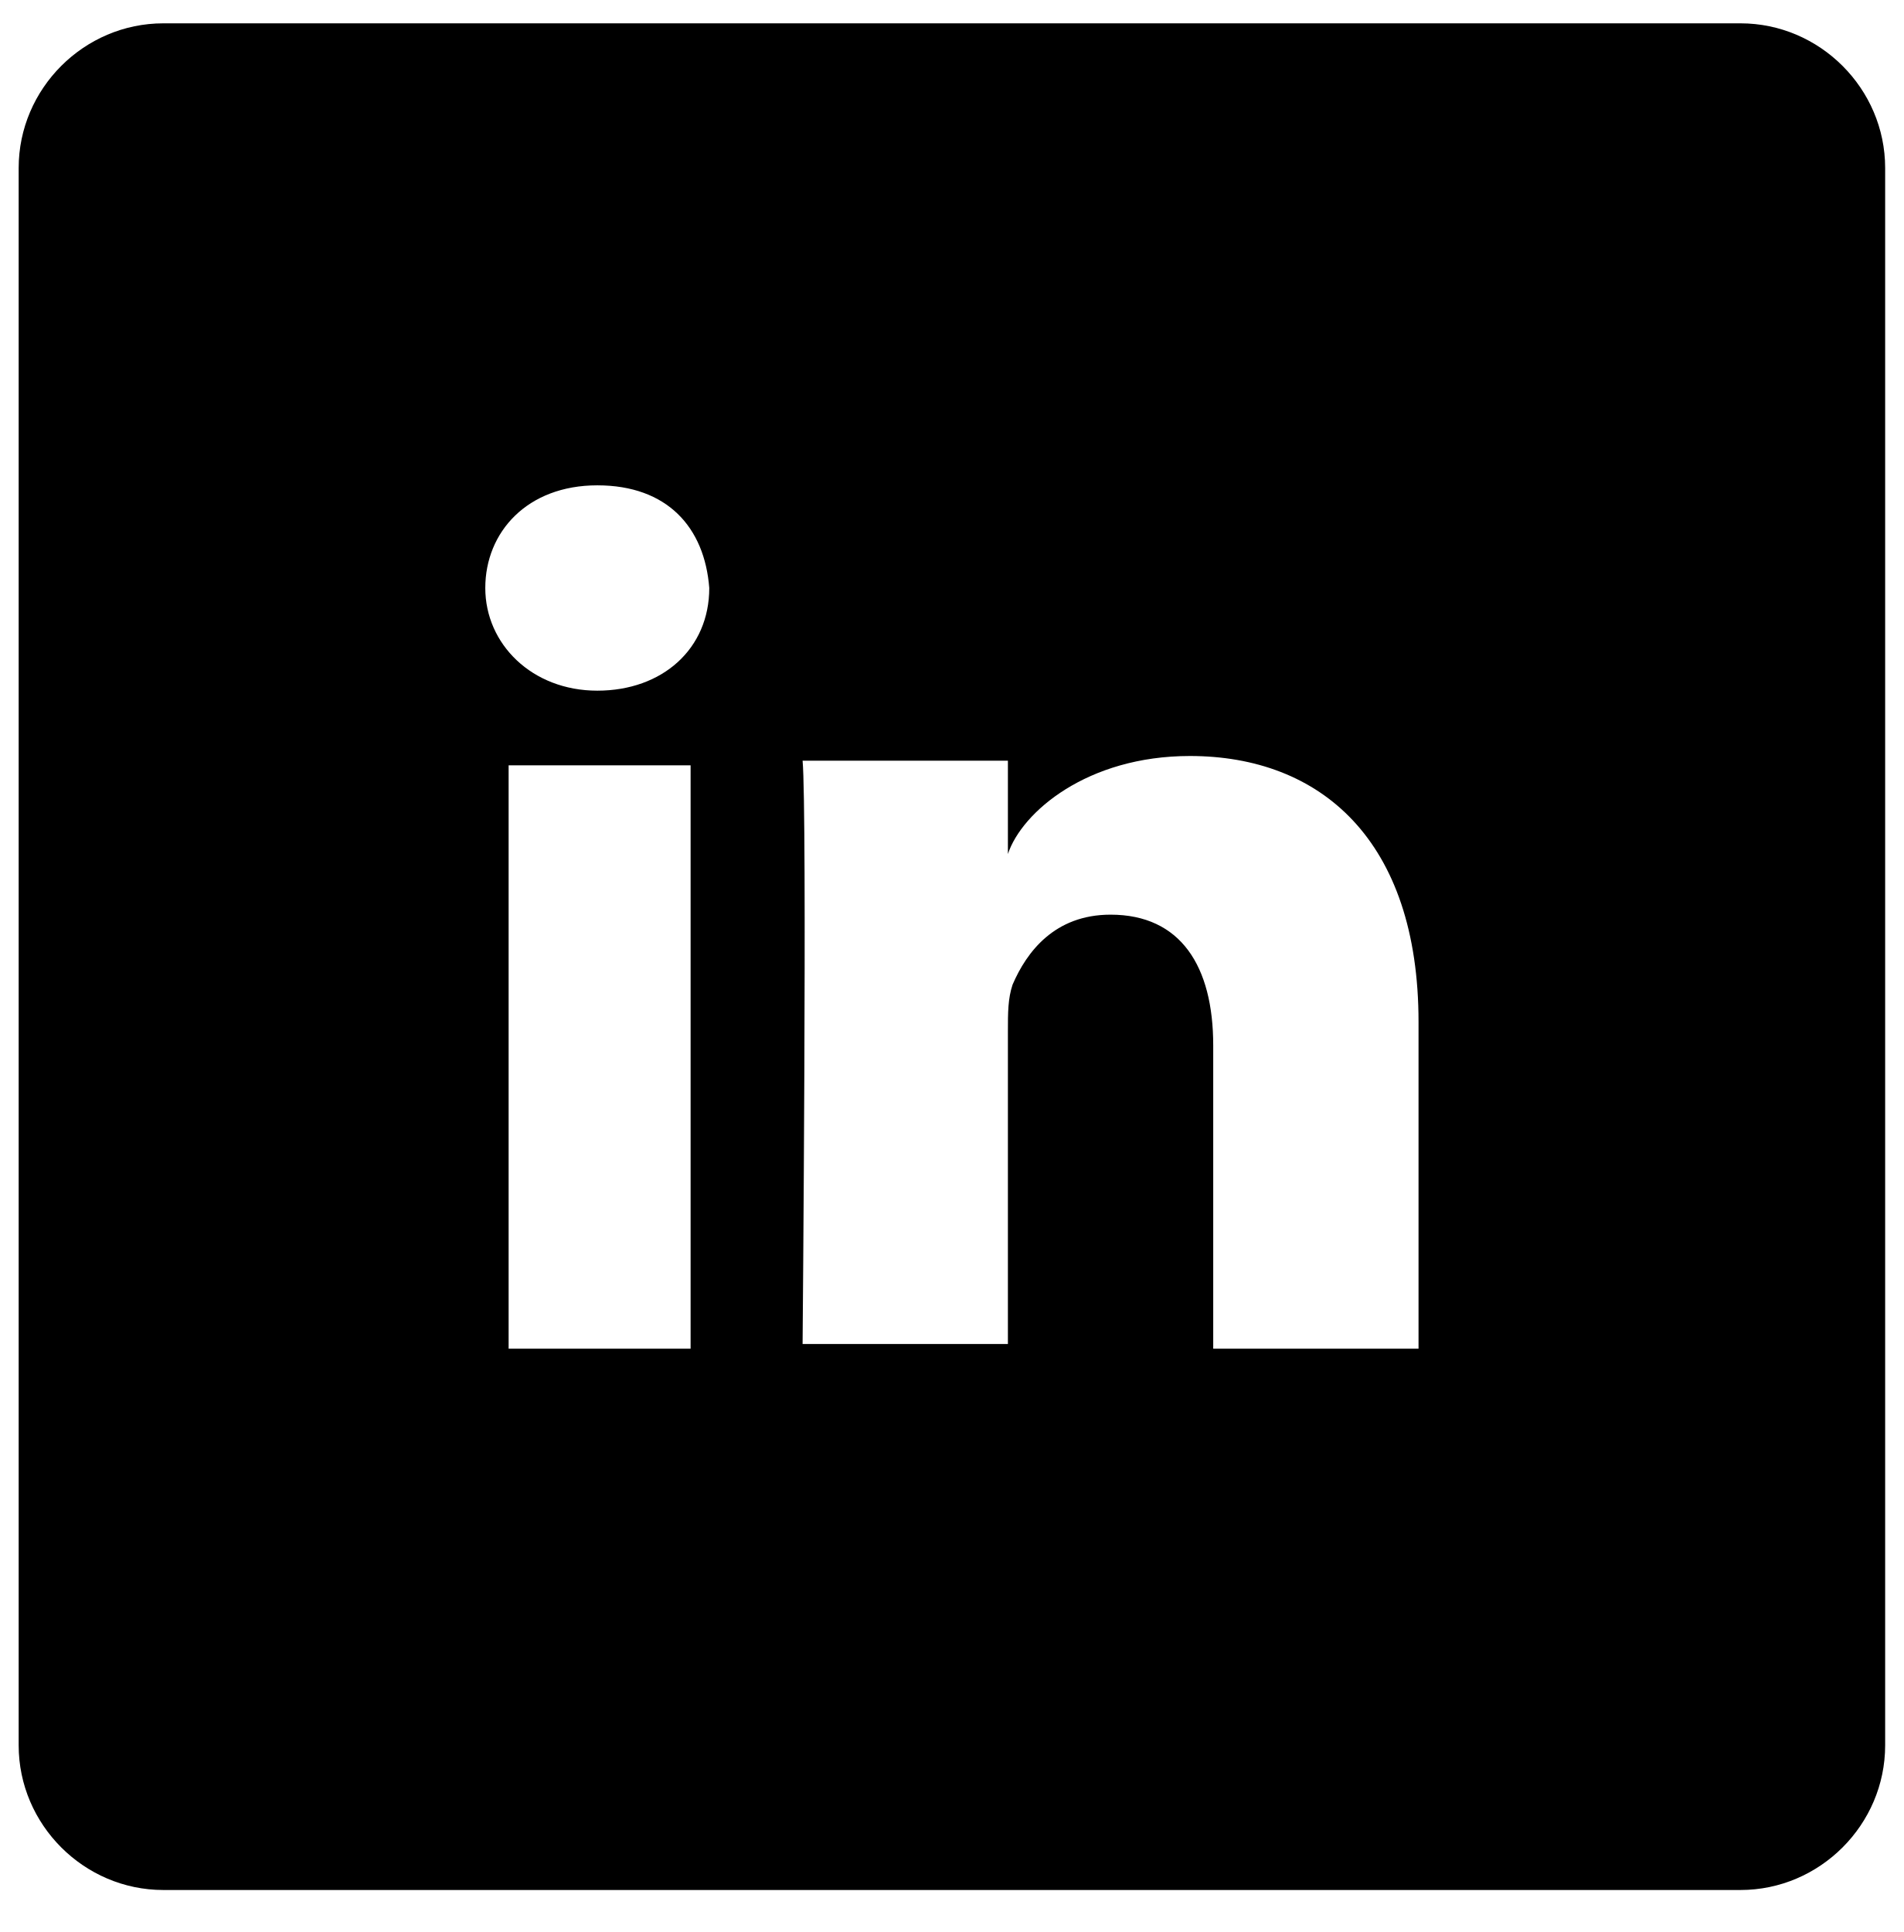
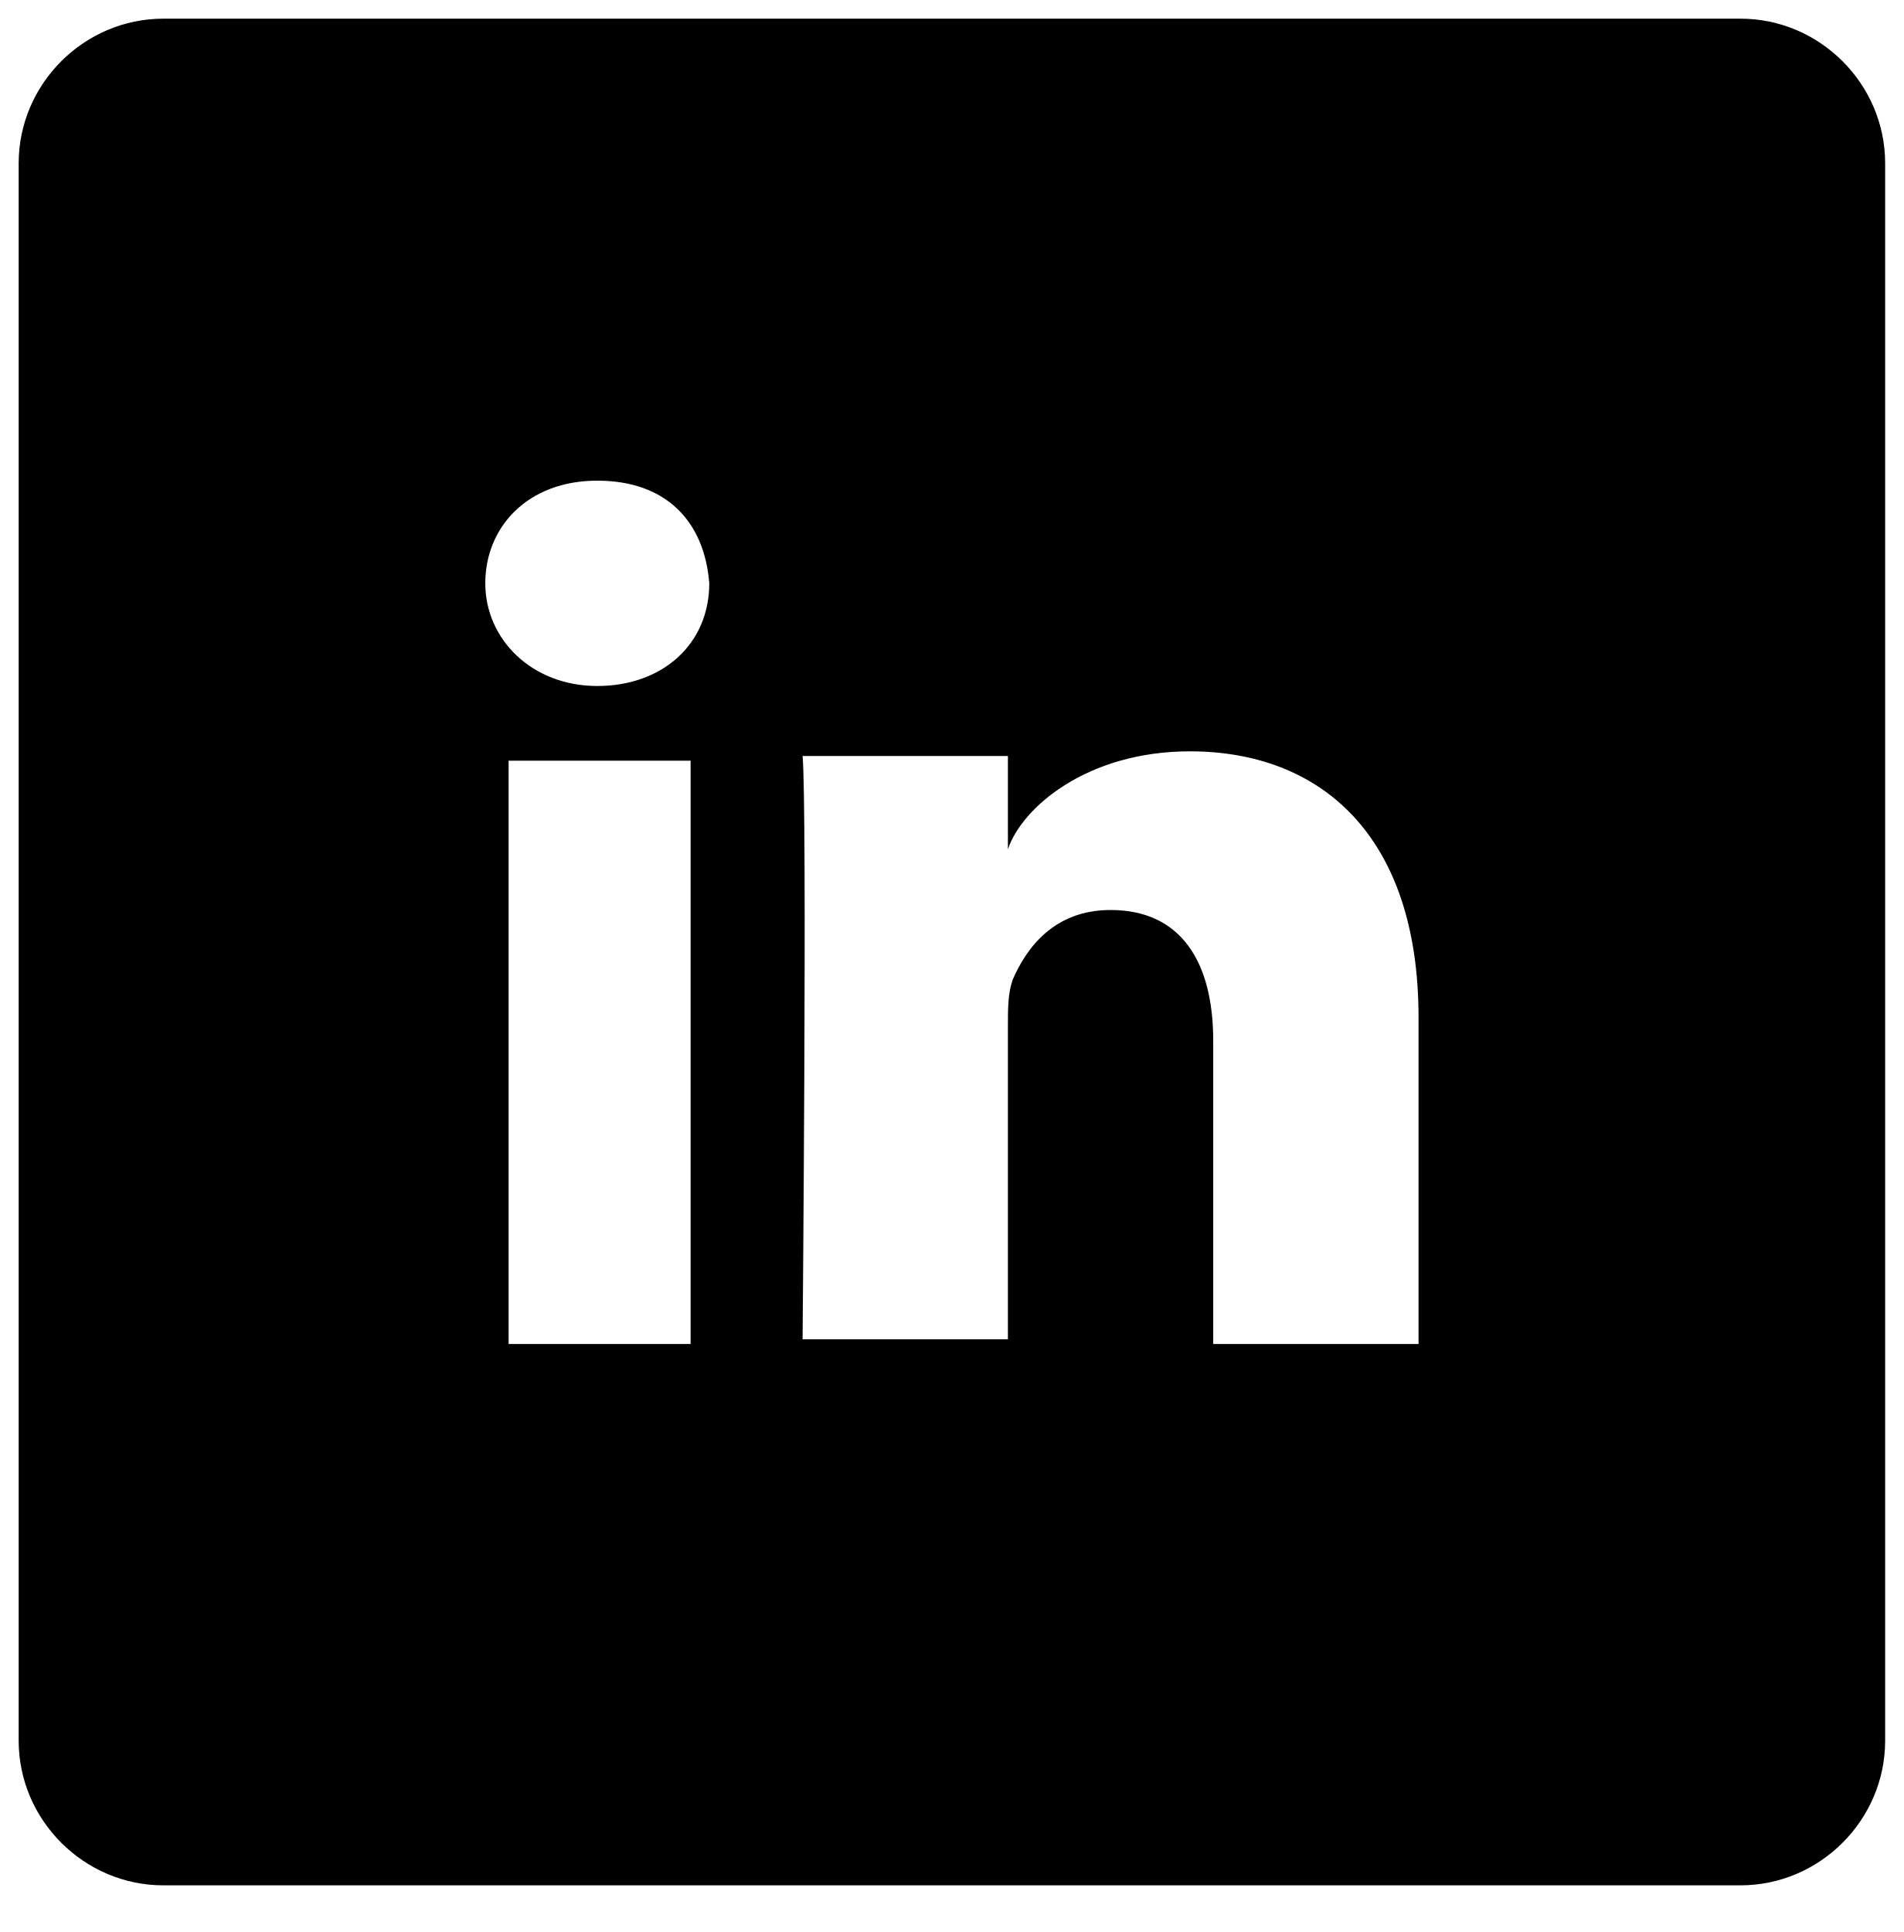
<svg xmlns="http://www.w3.org/2000/svg" version="1.1" id="Layer_1" x="0px" y="0px" viewBox="0 0 40.8 41.4" style="enable-background:new 0 0 40.8 41.4;" xml:space="preserve">
-   <path d="M37.3,0.5H3.5c-1.7,0-3.1,1.4-3.1,3.1v33.8c0,1.7,1.4,3.1,3.1,3.1h33.8c1.7,0,3.1-1.4,3.1-3.1V3.6C40.4,1.9,39,0.5,37.3,0.5  z M14.8,28.9h-3.9V16.4h3.9V28.9z M12.8,14.8L12.8,14.8c-1.4,0-2.4-1-2.4-2.2c0-1.2,0.9-2.2,2.4-2.2s2.3,0.9,2.4,2.2  C15.2,13.9,14.2,14.8,12.8,14.8z M30.4,28.9H26v-6.5c0-1.7-0.7-2.8-2.2-2.8c-1.2,0-1.8,0.8-2.1,1.5c-0.1,0.3-0.1,0.6-0.1,1v6.7h-4.4  c0,0,0.1-11.4,0-12.5h4.4v2c0.3-0.9,1.7-2.1,3.9-2.1c2.8,0,4.9,1.8,4.9,5.7V28.9z" />
+   <path d="M37.3,0.4H3.5c-1.7,0-3.1,1.4-3.1,3.1v33.8c0,1.7,1.4,3.1,3.1,3.1h33.8c1.7,0,3.1-1.4,3.1-3.1V3.5C40.4,1.8,39,0.4,37.3,0.4  z M14.8,28.8h-3.9V16.3h3.9C14.8,16.3,14.8,28.8,14.8,28.8z M12.8,14.7L12.8,14.7c-1.4,0-2.4-1-2.4-2.2s0.9-2.2,2.4-2.2  s2.3,0.9,2.4,2.2C15.2,13.8,14.2,14.7,12.8,14.7z M30.4,28.8H26v-6.5c0-1.7-0.7-2.8-2.2-2.8c-1.2,0-1.8,0.8-2.1,1.5  c-0.1,0.3-0.1,0.6-0.1,1v6.7h-4.4c0,0,0.1-11.4,0-12.5h4.4v2c0.3-0.9,1.7-2.1,3.9-2.1c2.8,0,4.9,1.8,4.9,5.7  C30.4,21.8,30.4,28.8,30.4,28.8z" />
</svg>
